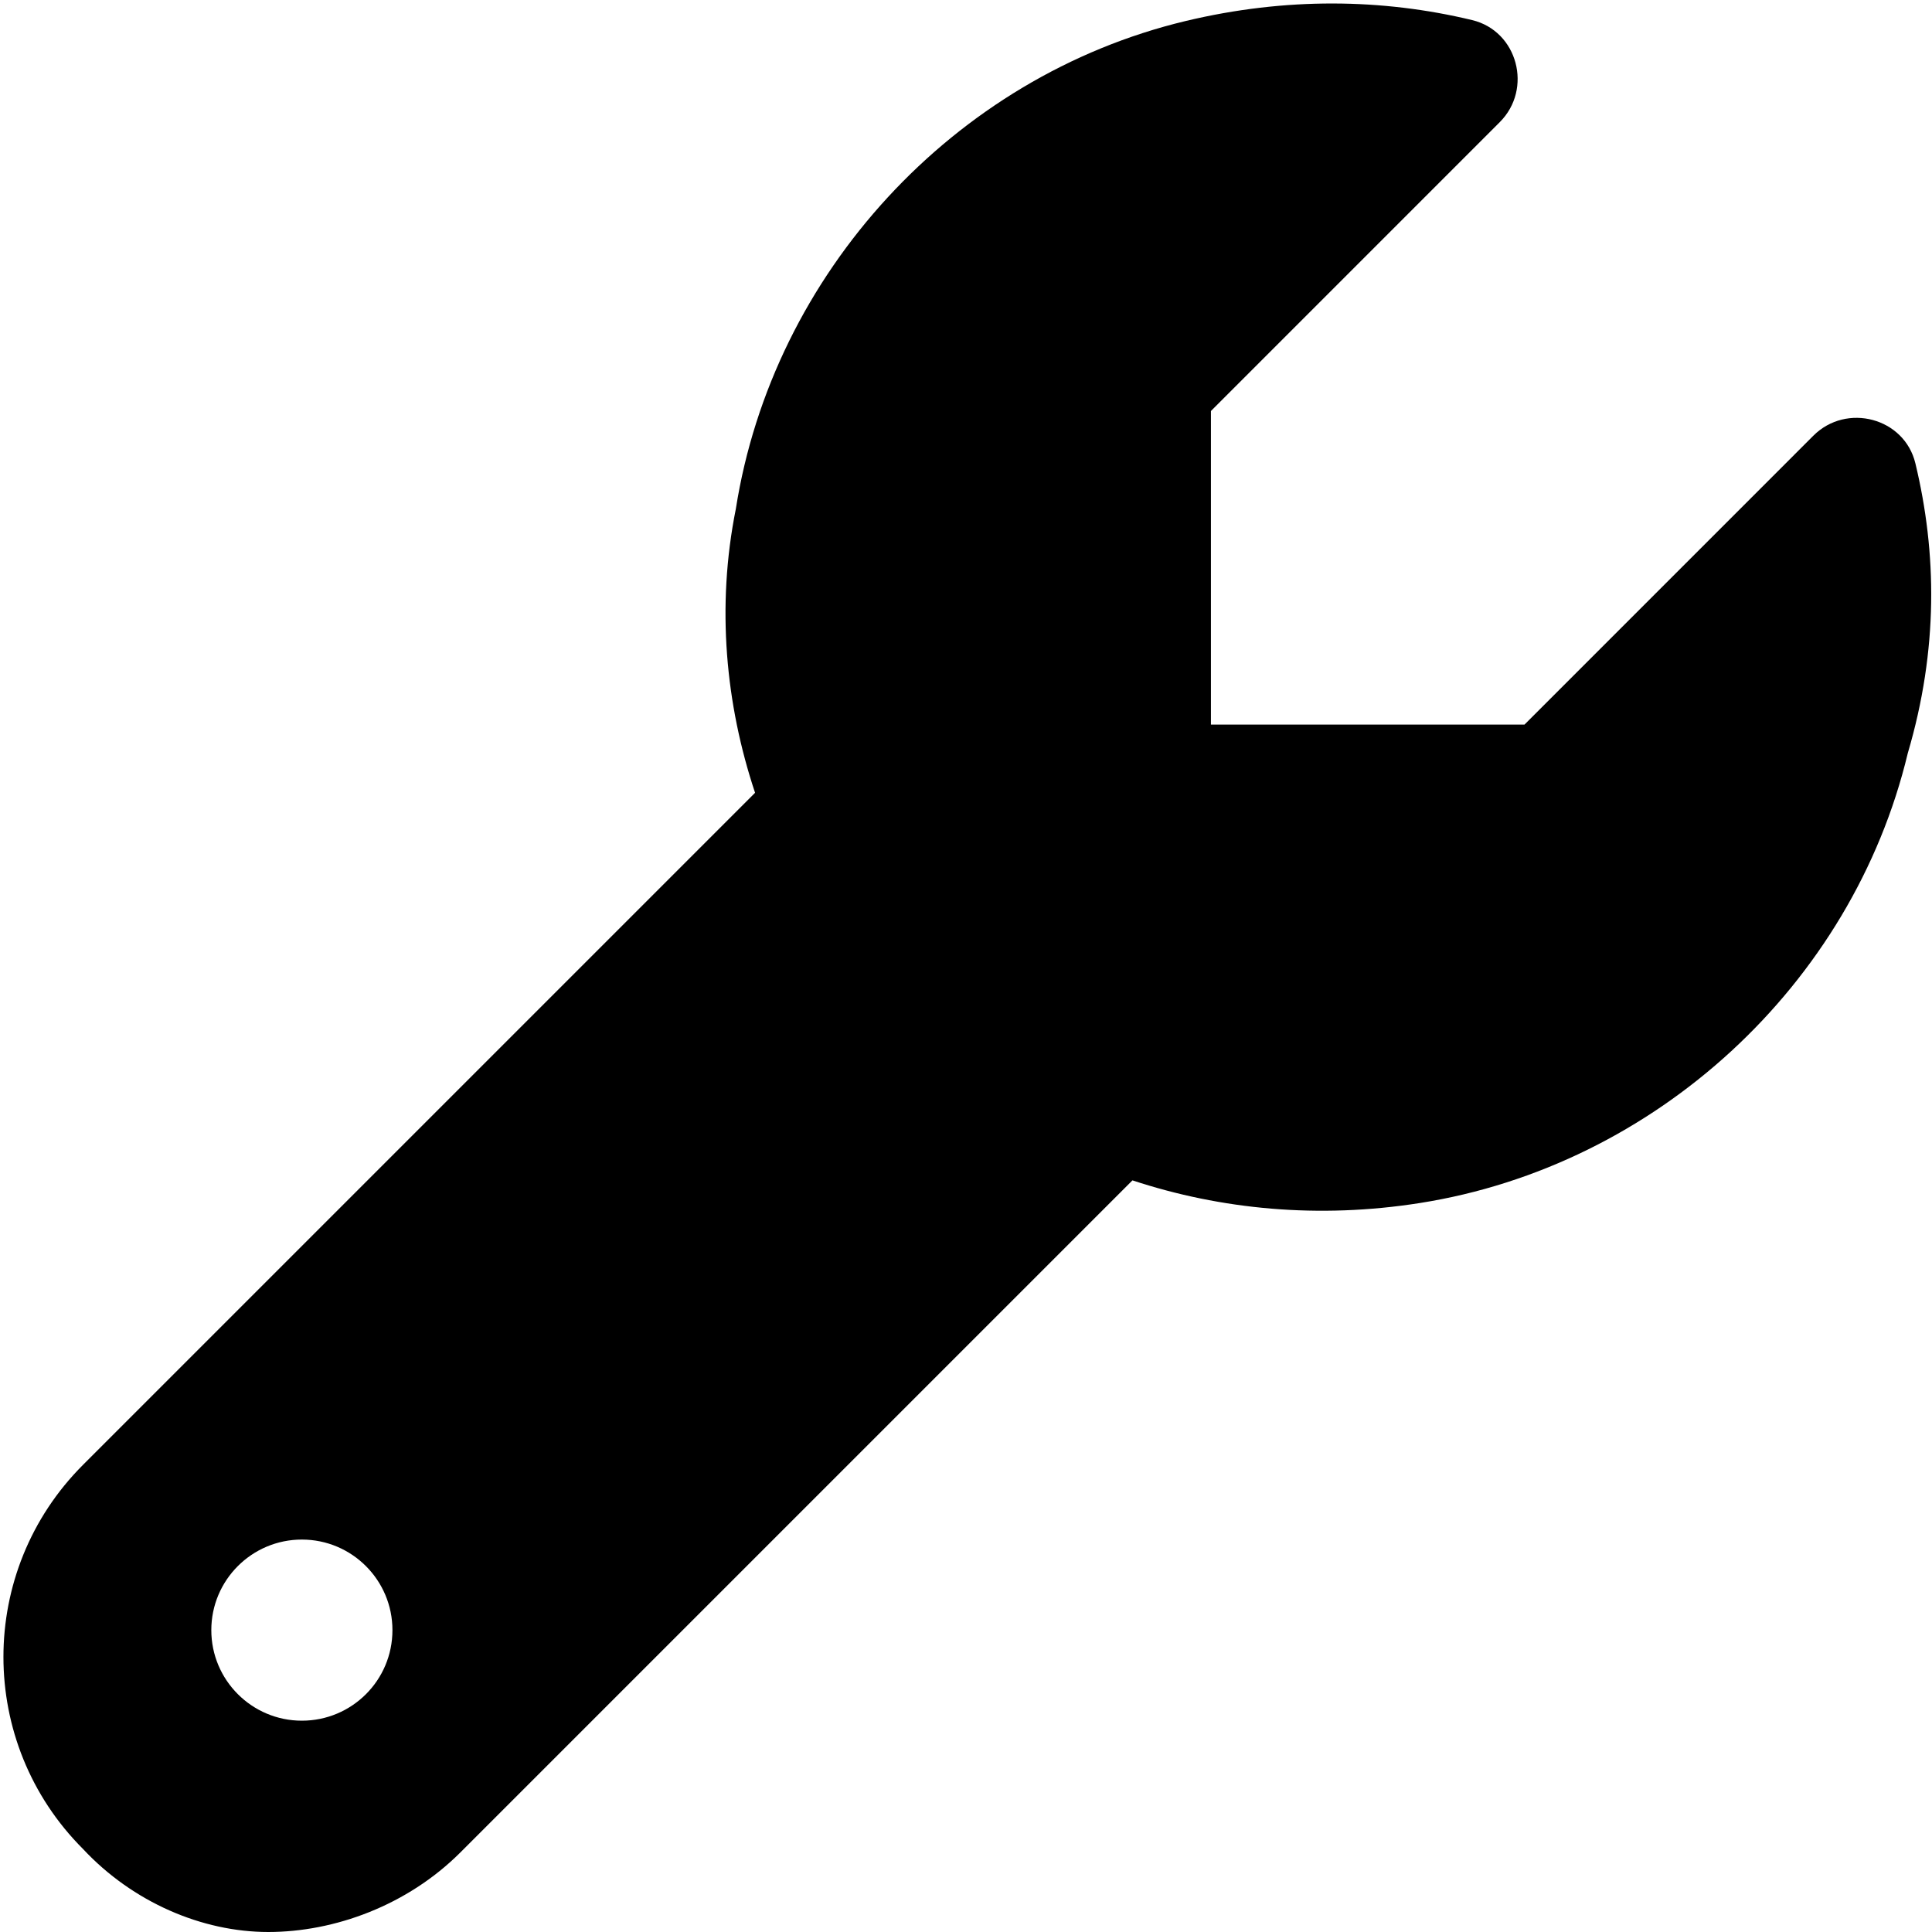
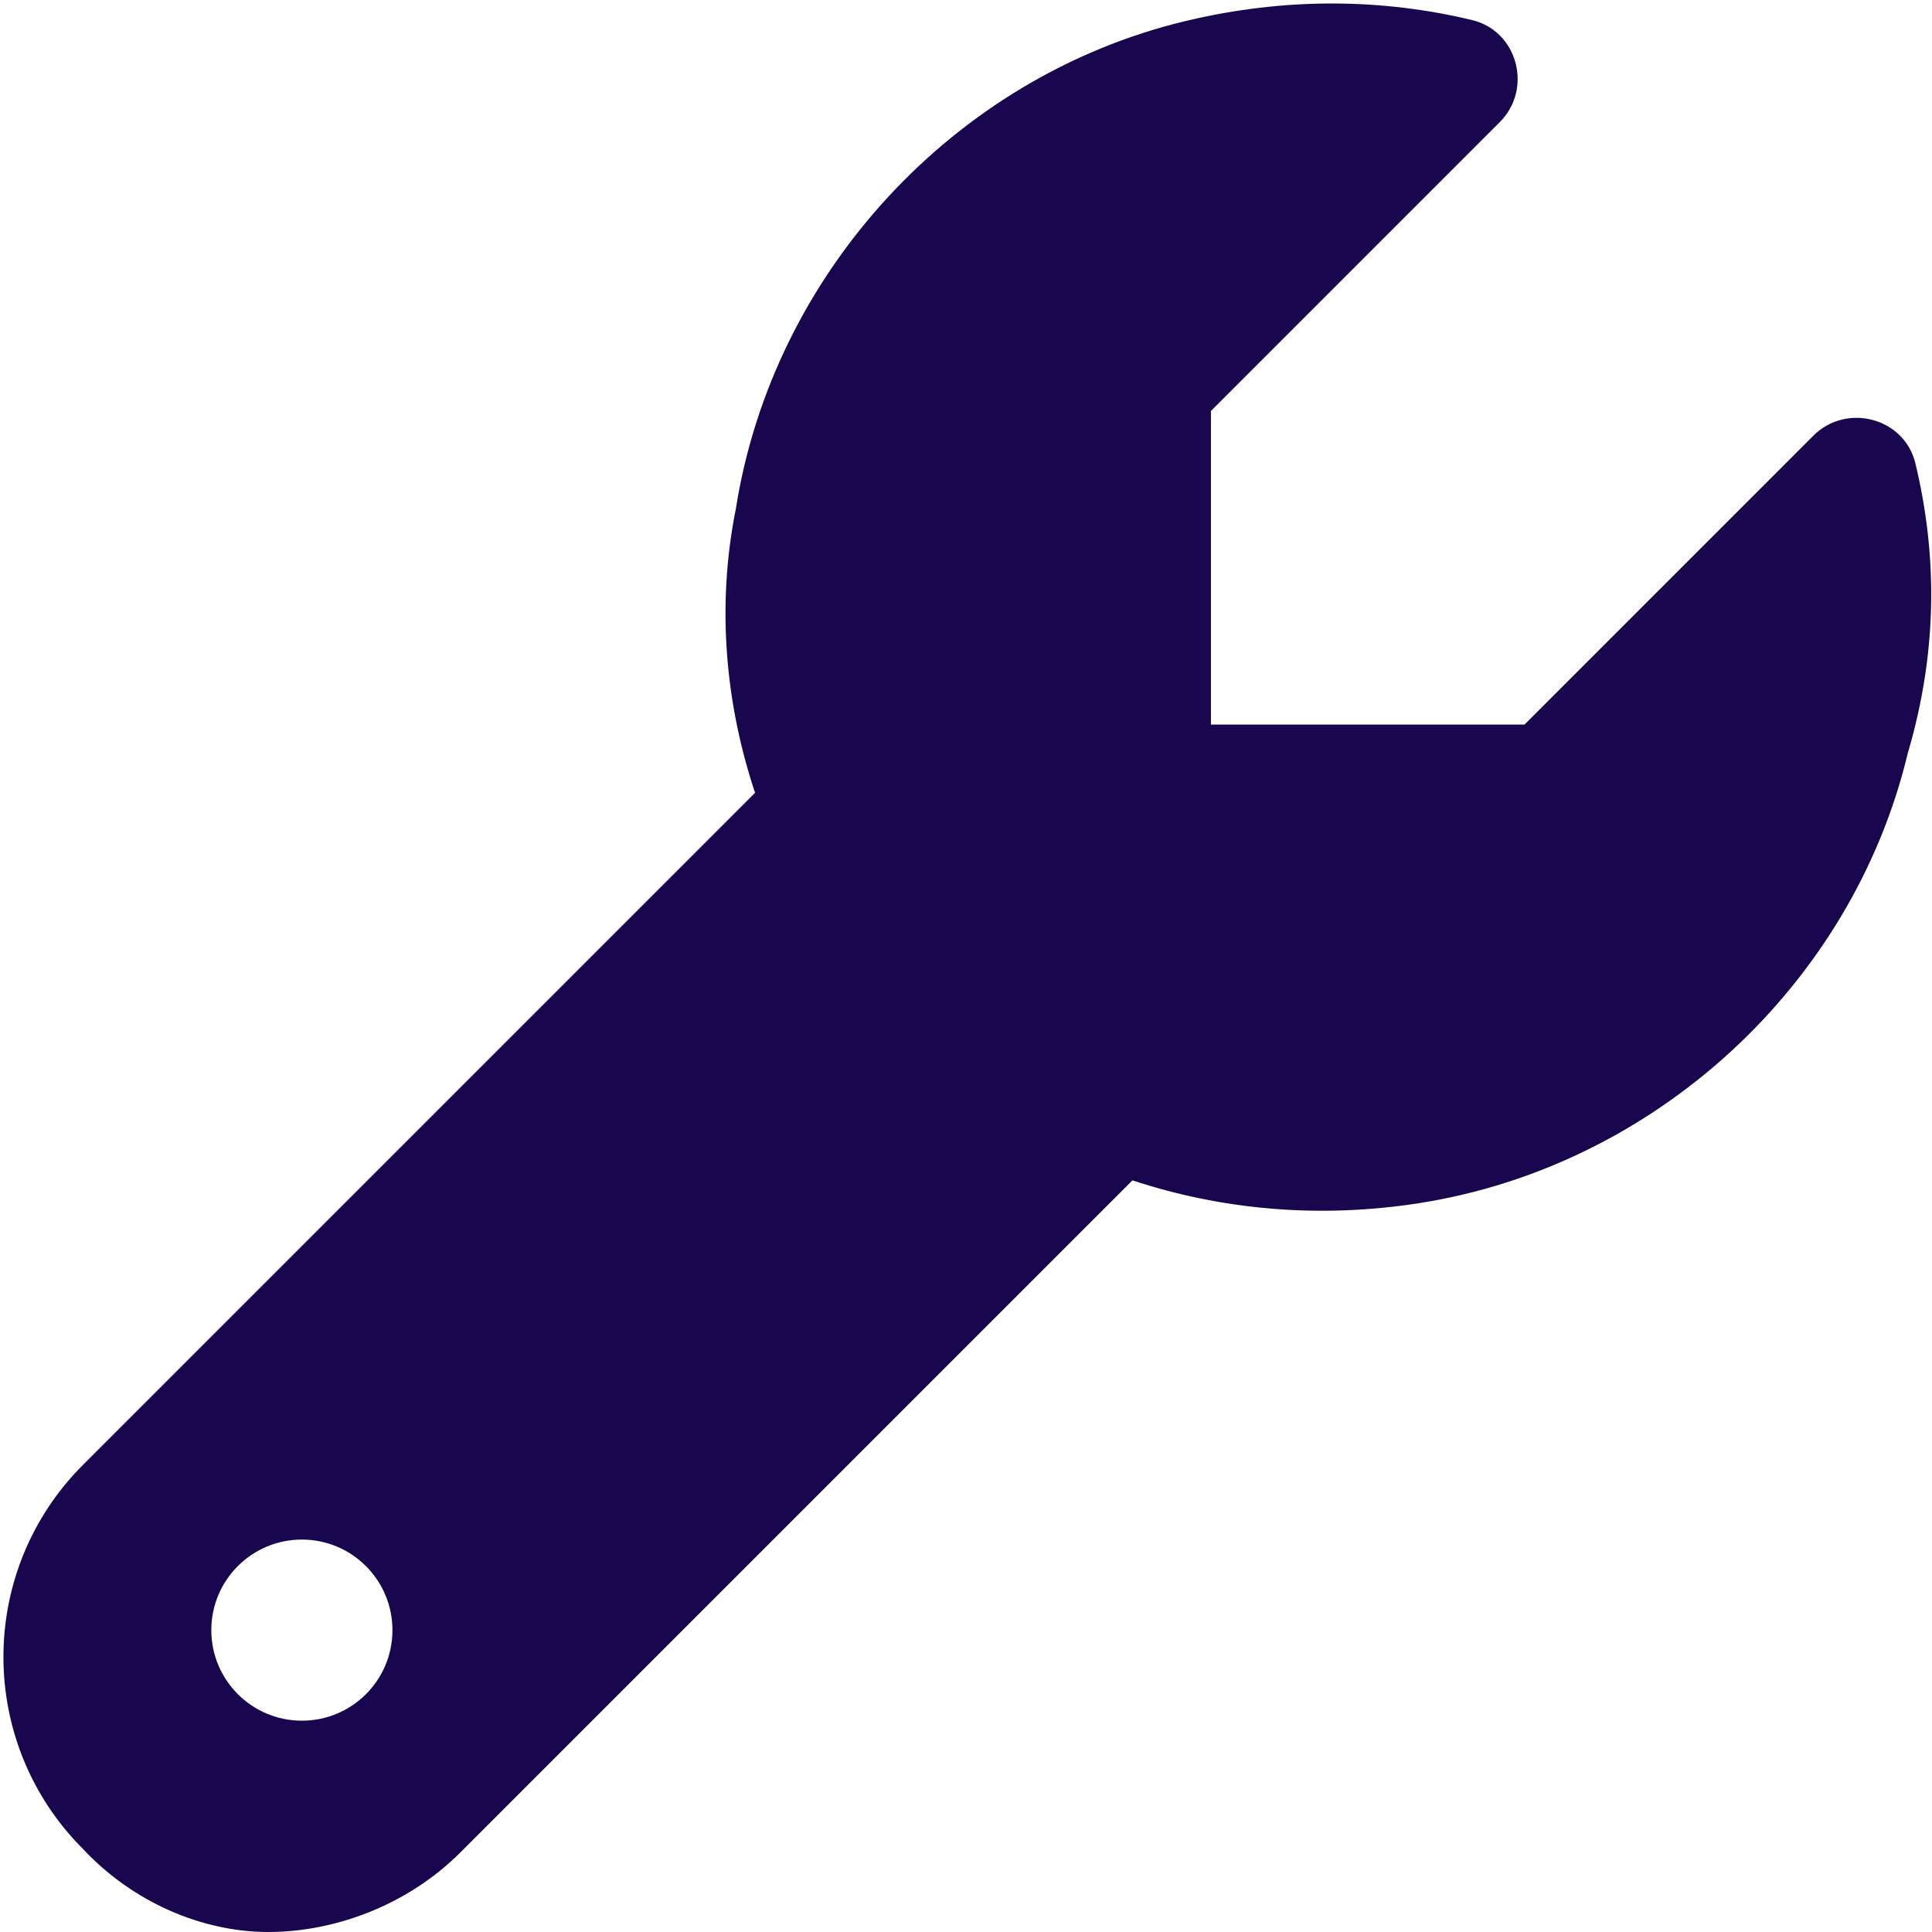
- <svg xmlns="http://www.w3.org/2000/svg" viewBox="0 0 512 512">
+ <svg xmlns="http://www.w3.org/2000/svg" fill="#18064E" viewBox="0 0 512 512">
  <path d="M507.6 122.8c-2.904-12.09-18.25-16.13-27.04-7.338l-76.55 76.56l-83.1-0l0-83.1l76.55-76.56c8.791-8.789 4.75-24.14-7.336-27.04c-23.69-5.693-49.34-6.111-75.92 .248c-61.45 14.7-109.4 66.9-119.2 129.3C189.8 160.8 192.3 186.7 200.1 210.1l-178.1 178.1c-28.12 28.12-28.12 73.69 0 101.8C35.16 504.1 53.56 512 71.1 512s36.84-7.031 50.91-21.09l178.1-178.1c23.46 7.736 49.31 10.24 76.17 6.004c62.41-9.84 114.6-57.8 129.3-119.2C513.7 172.1 513.3 146.5 507.6 122.8zM80 456c-13.25 0-24-10.75-24-24c0-13.26 10.75-24 24-24s24 10.74 24 24C104 445.3 93.25 456 80 456z" />
</svg>
